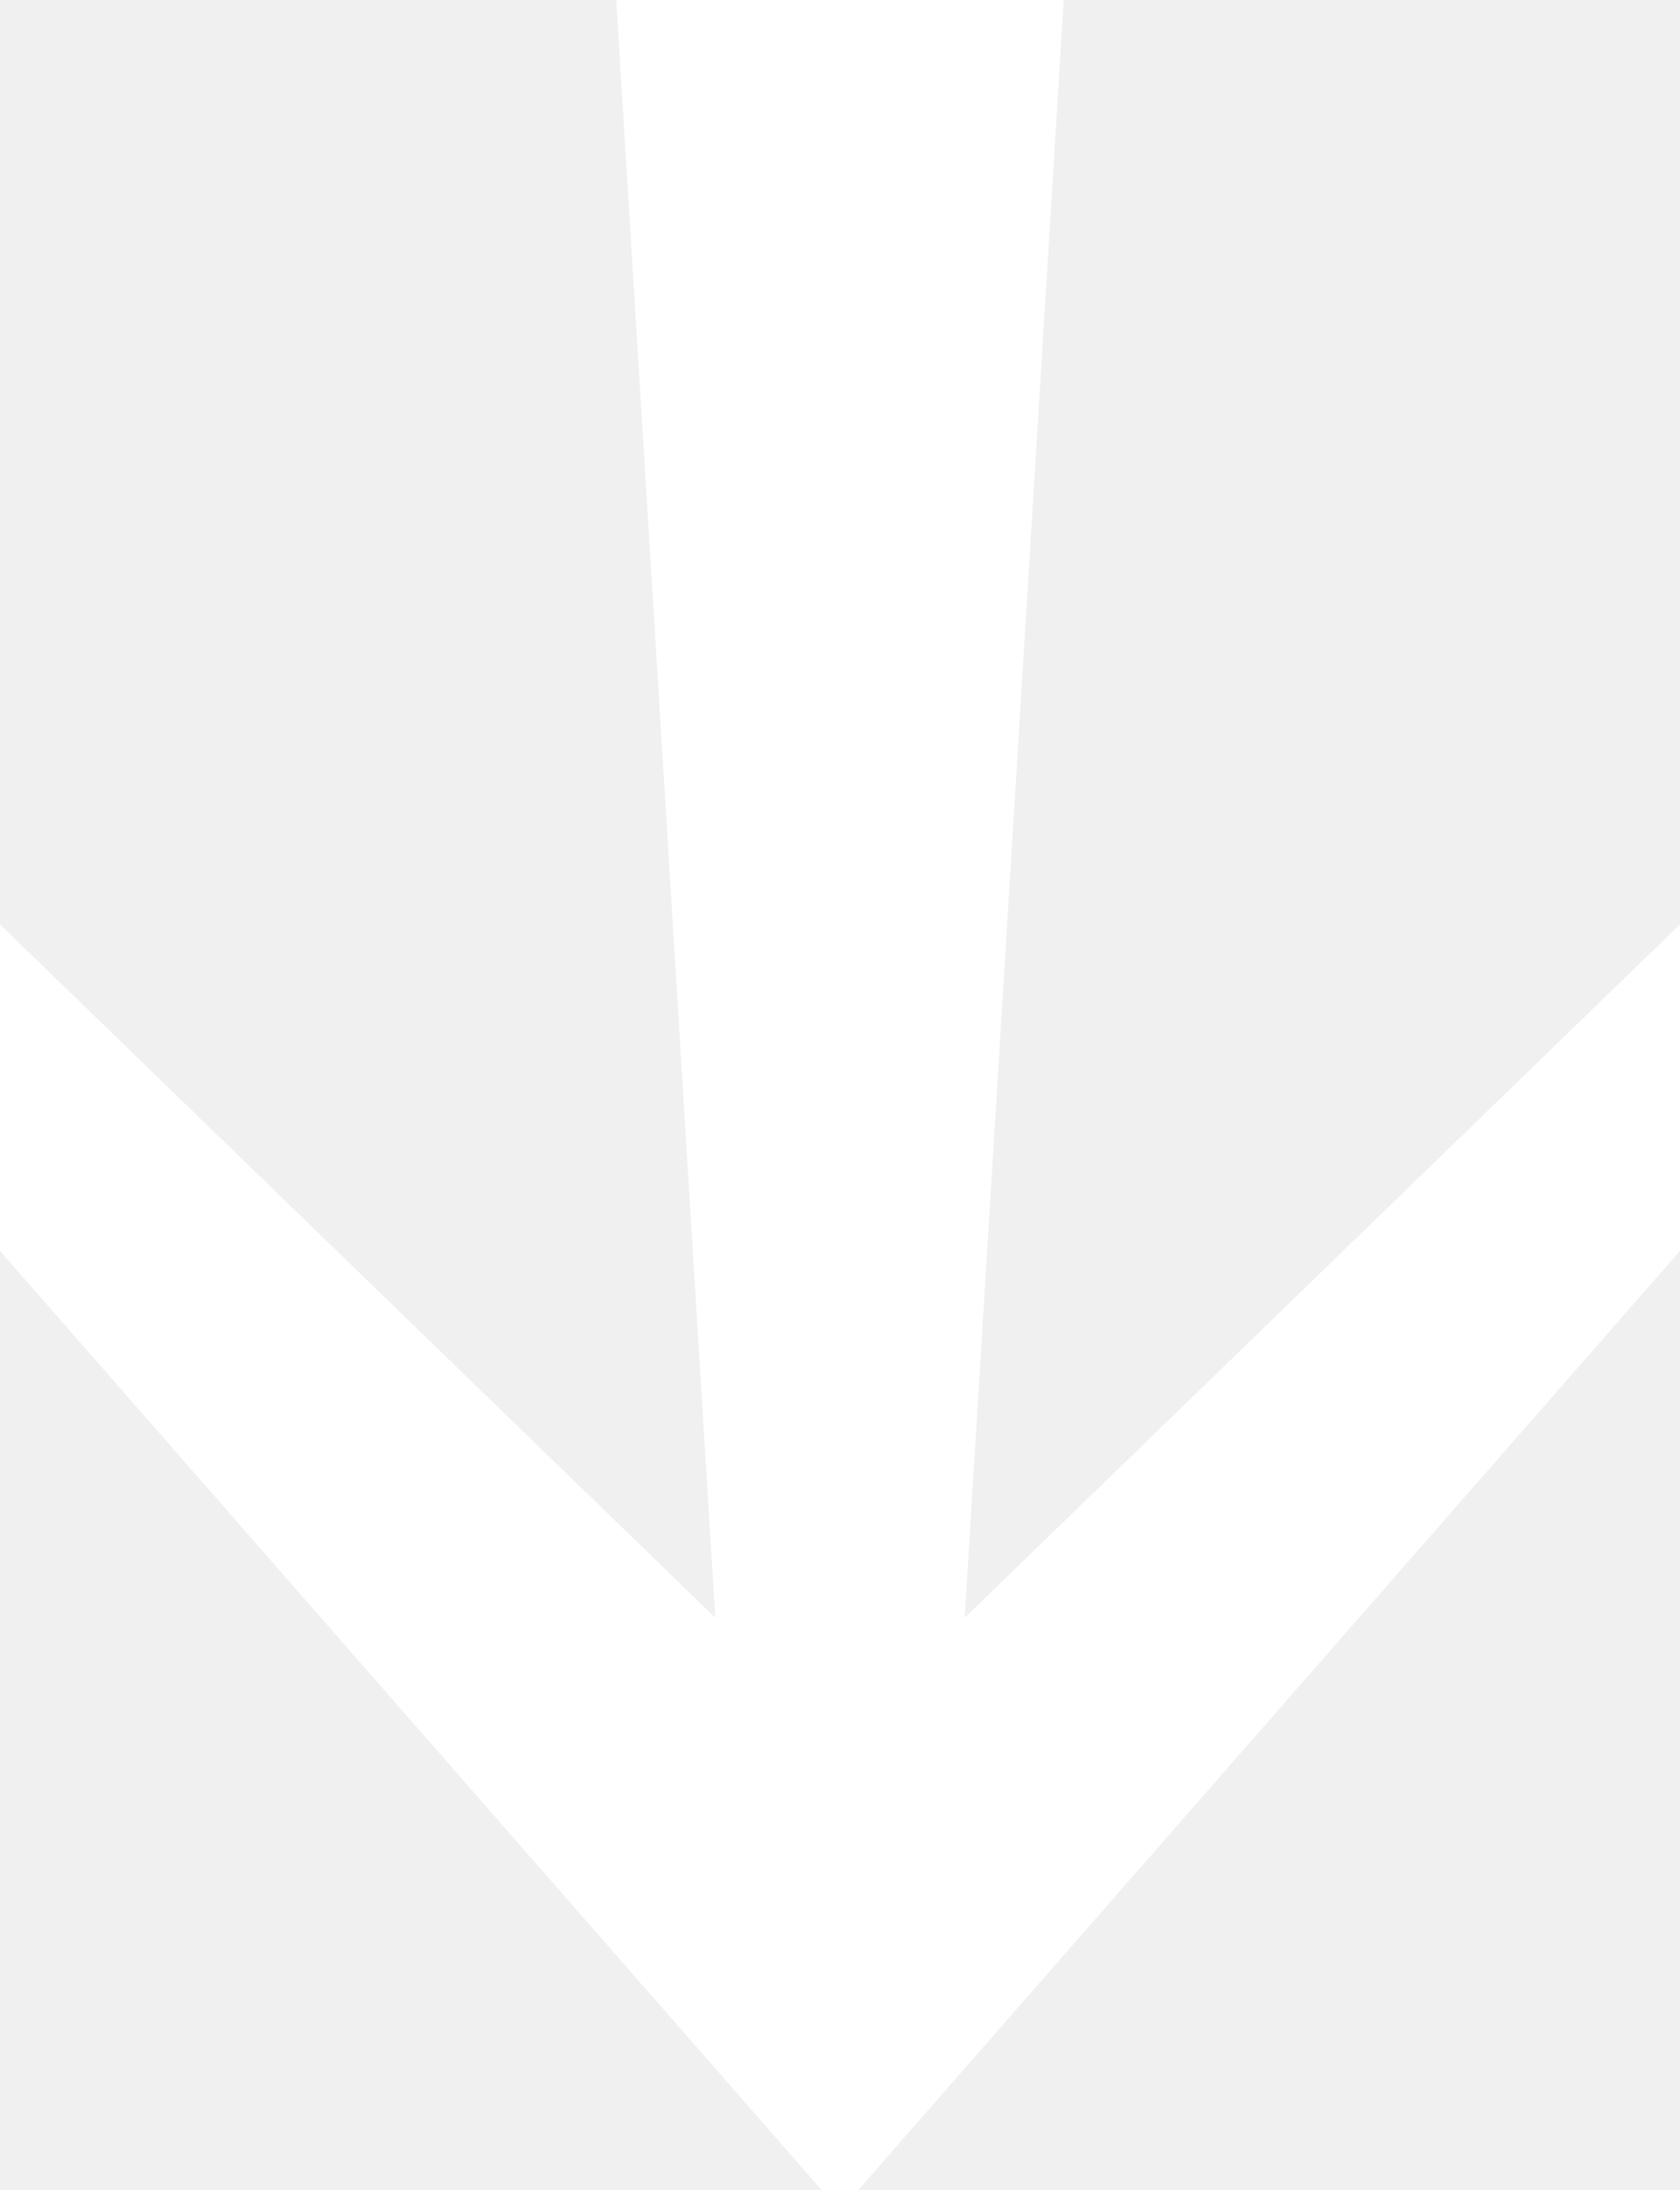
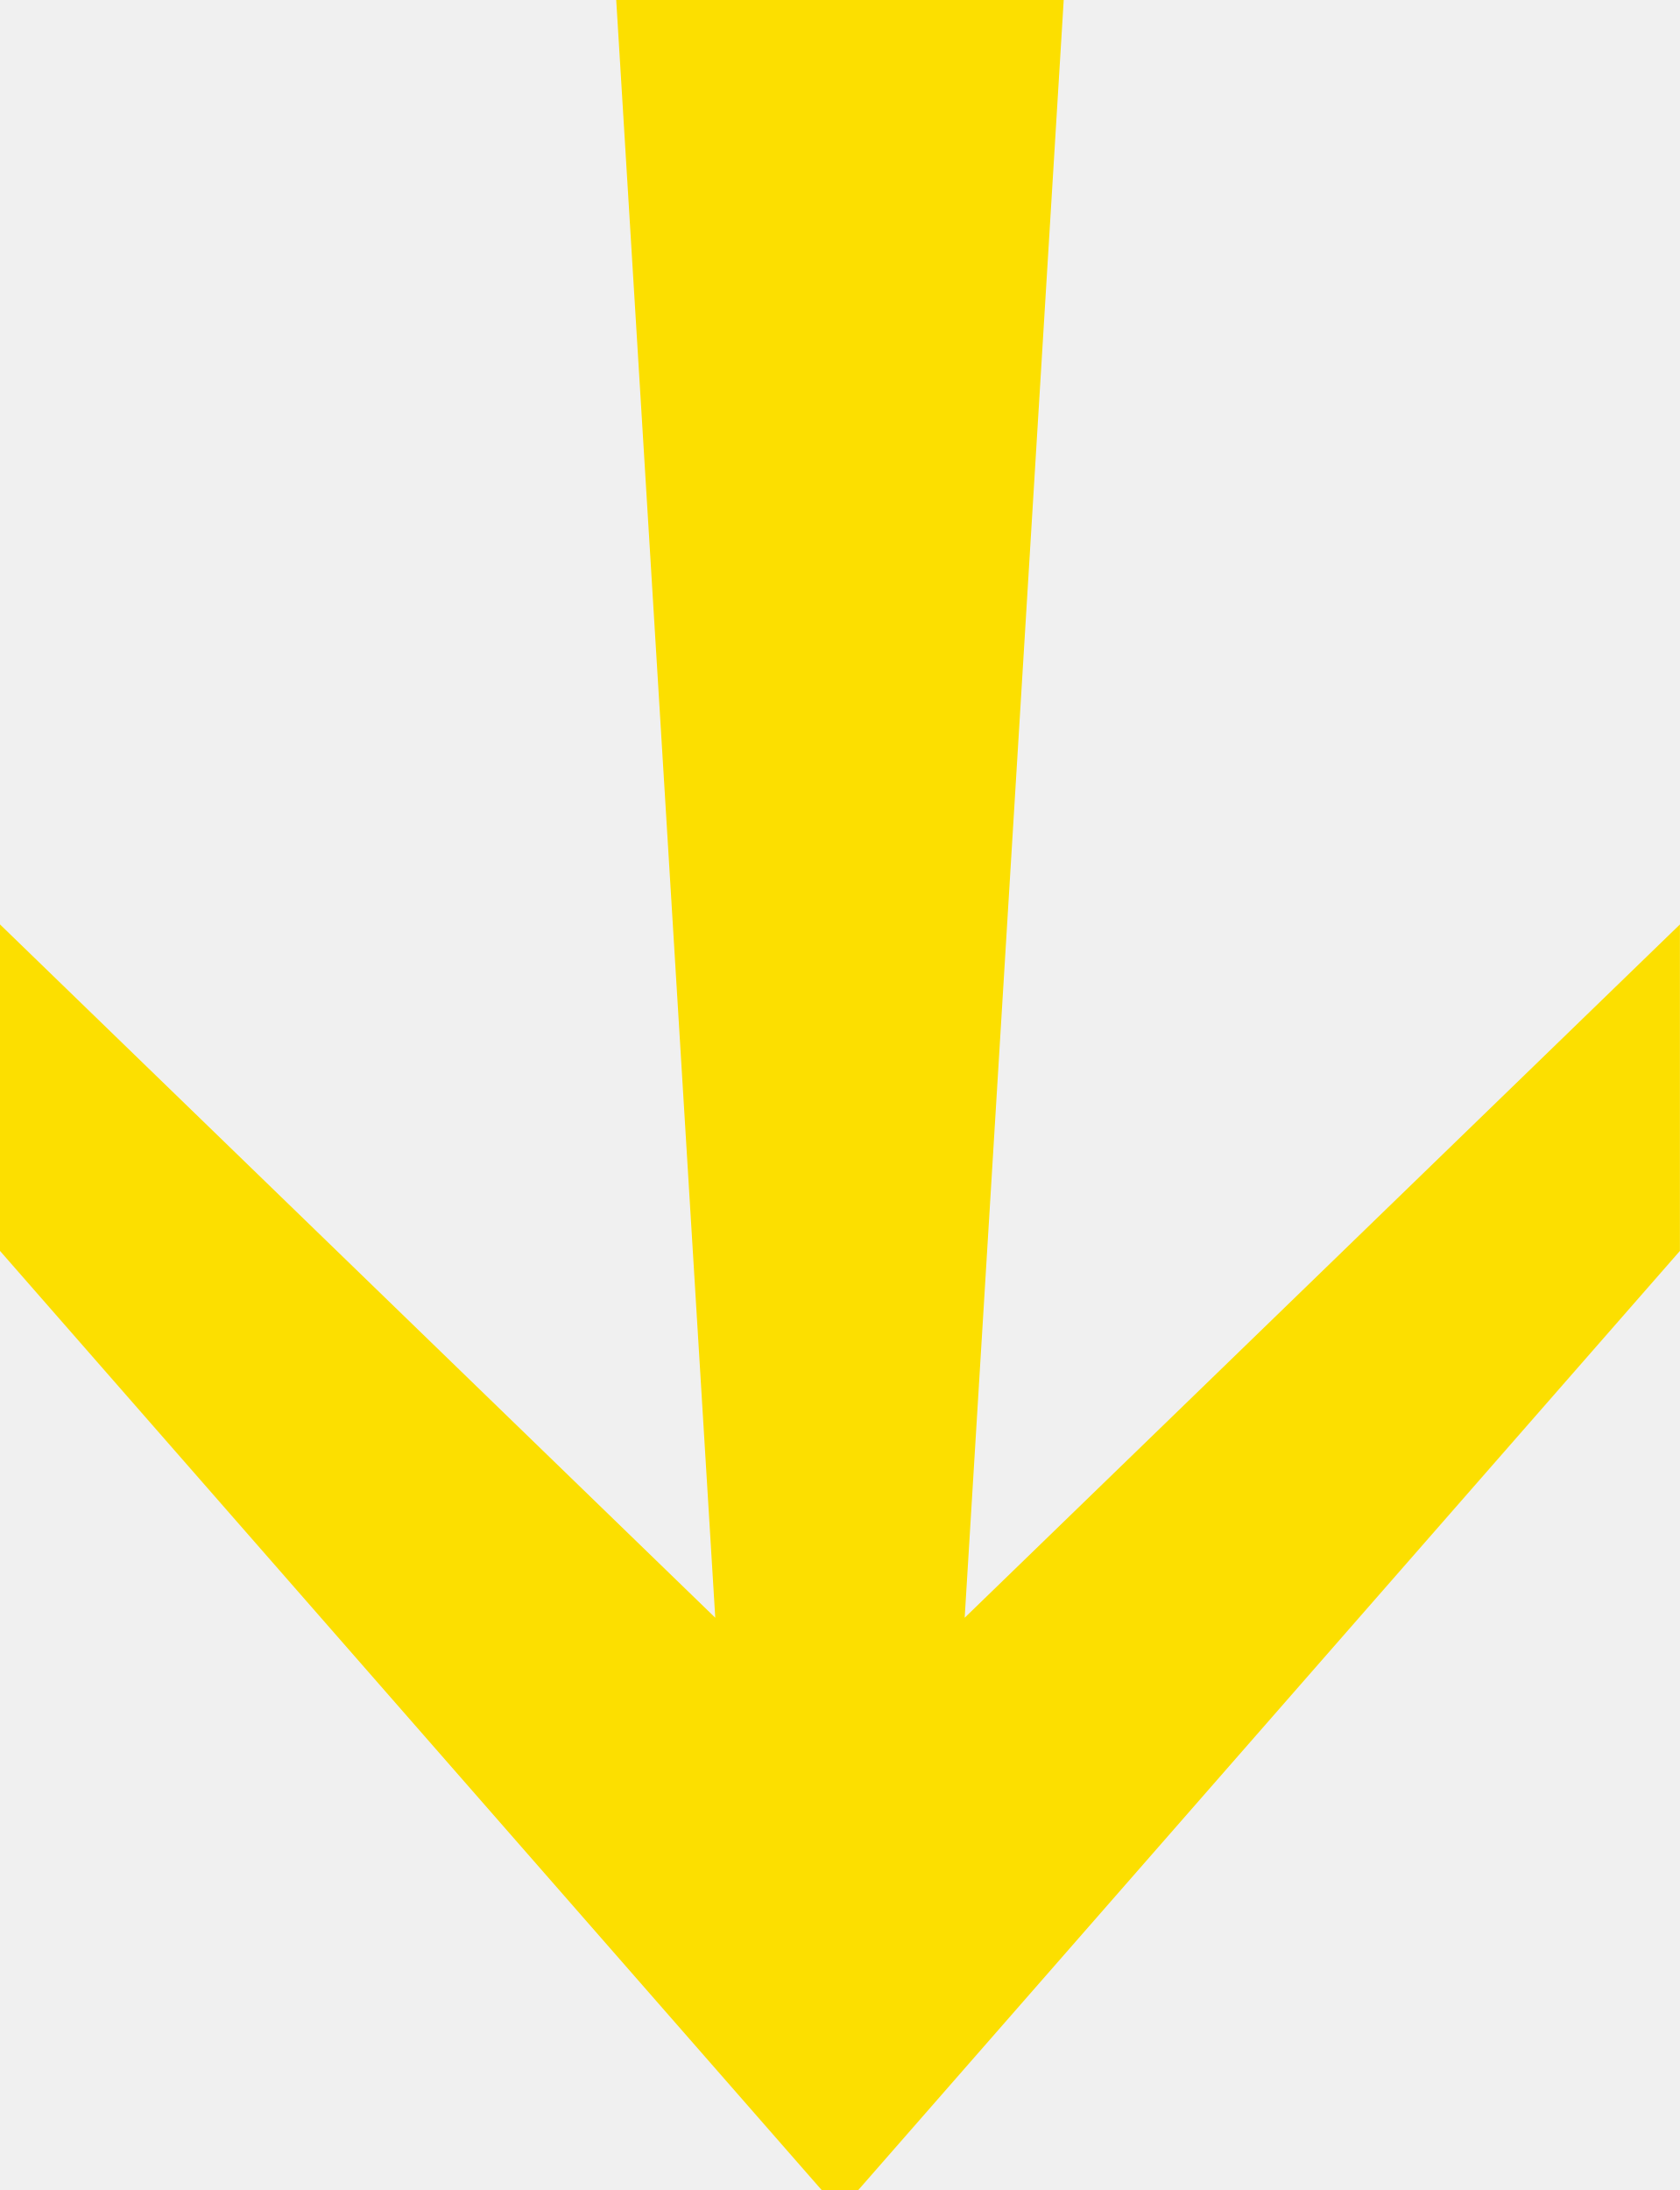
<svg xmlns="http://www.w3.org/2000/svg" version="1.1" id="Layer_1" x="0px" y="0px" width="241.699px" height="315.051px" viewBox="0 0 241.699 315.051" enable-background="new 0 0 241.699 315.051" xml:space="preserve">
  <g>
-     <path fill="#FFFFFF" d="M118.21,315.051L0,179.954v-46.967l102.907,99.74L88.658,0h64.382l-14.248,232.727l102.906-99.74v46.967   L123.488,315.051H118.21z" />
+     <path fill="#FCDF00" d="M118.21,315.051L0,179.954v-46.967l102.907,99.74L88.658,0h64.382l-14.248,232.727l102.905-99.74v46.967   L123.488,315.051H118.21z" />
  </g>
</svg>
